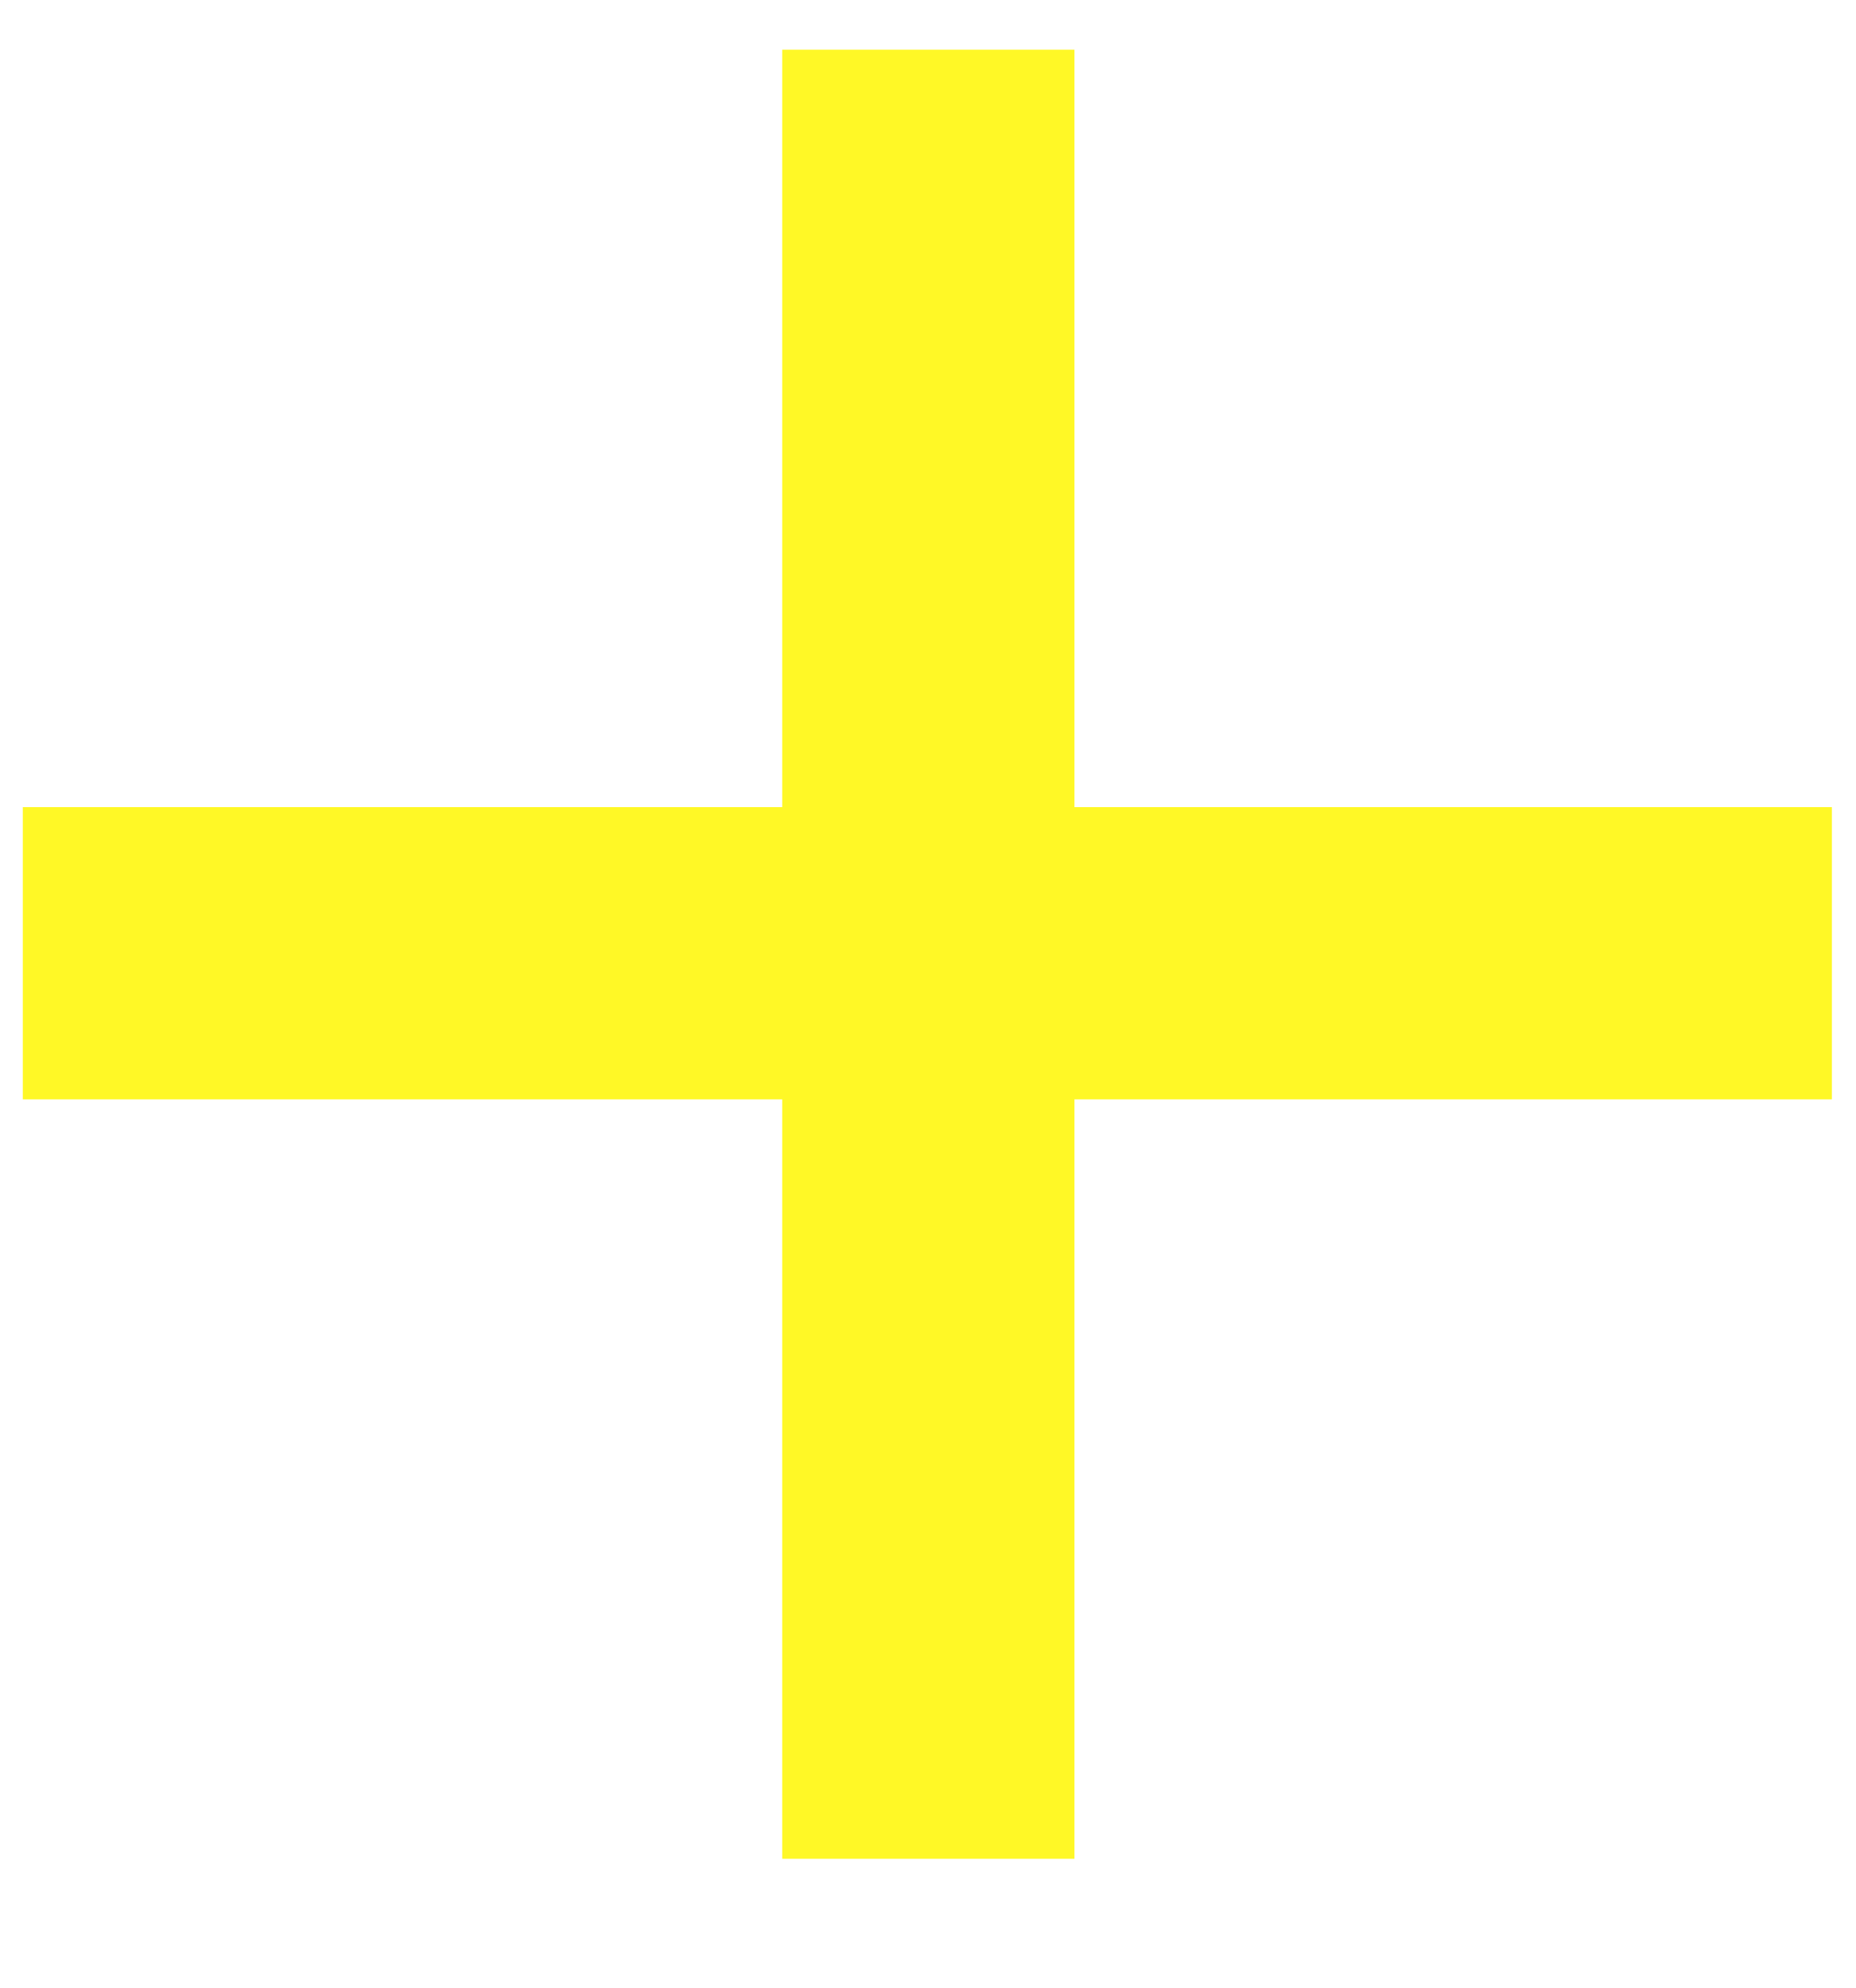
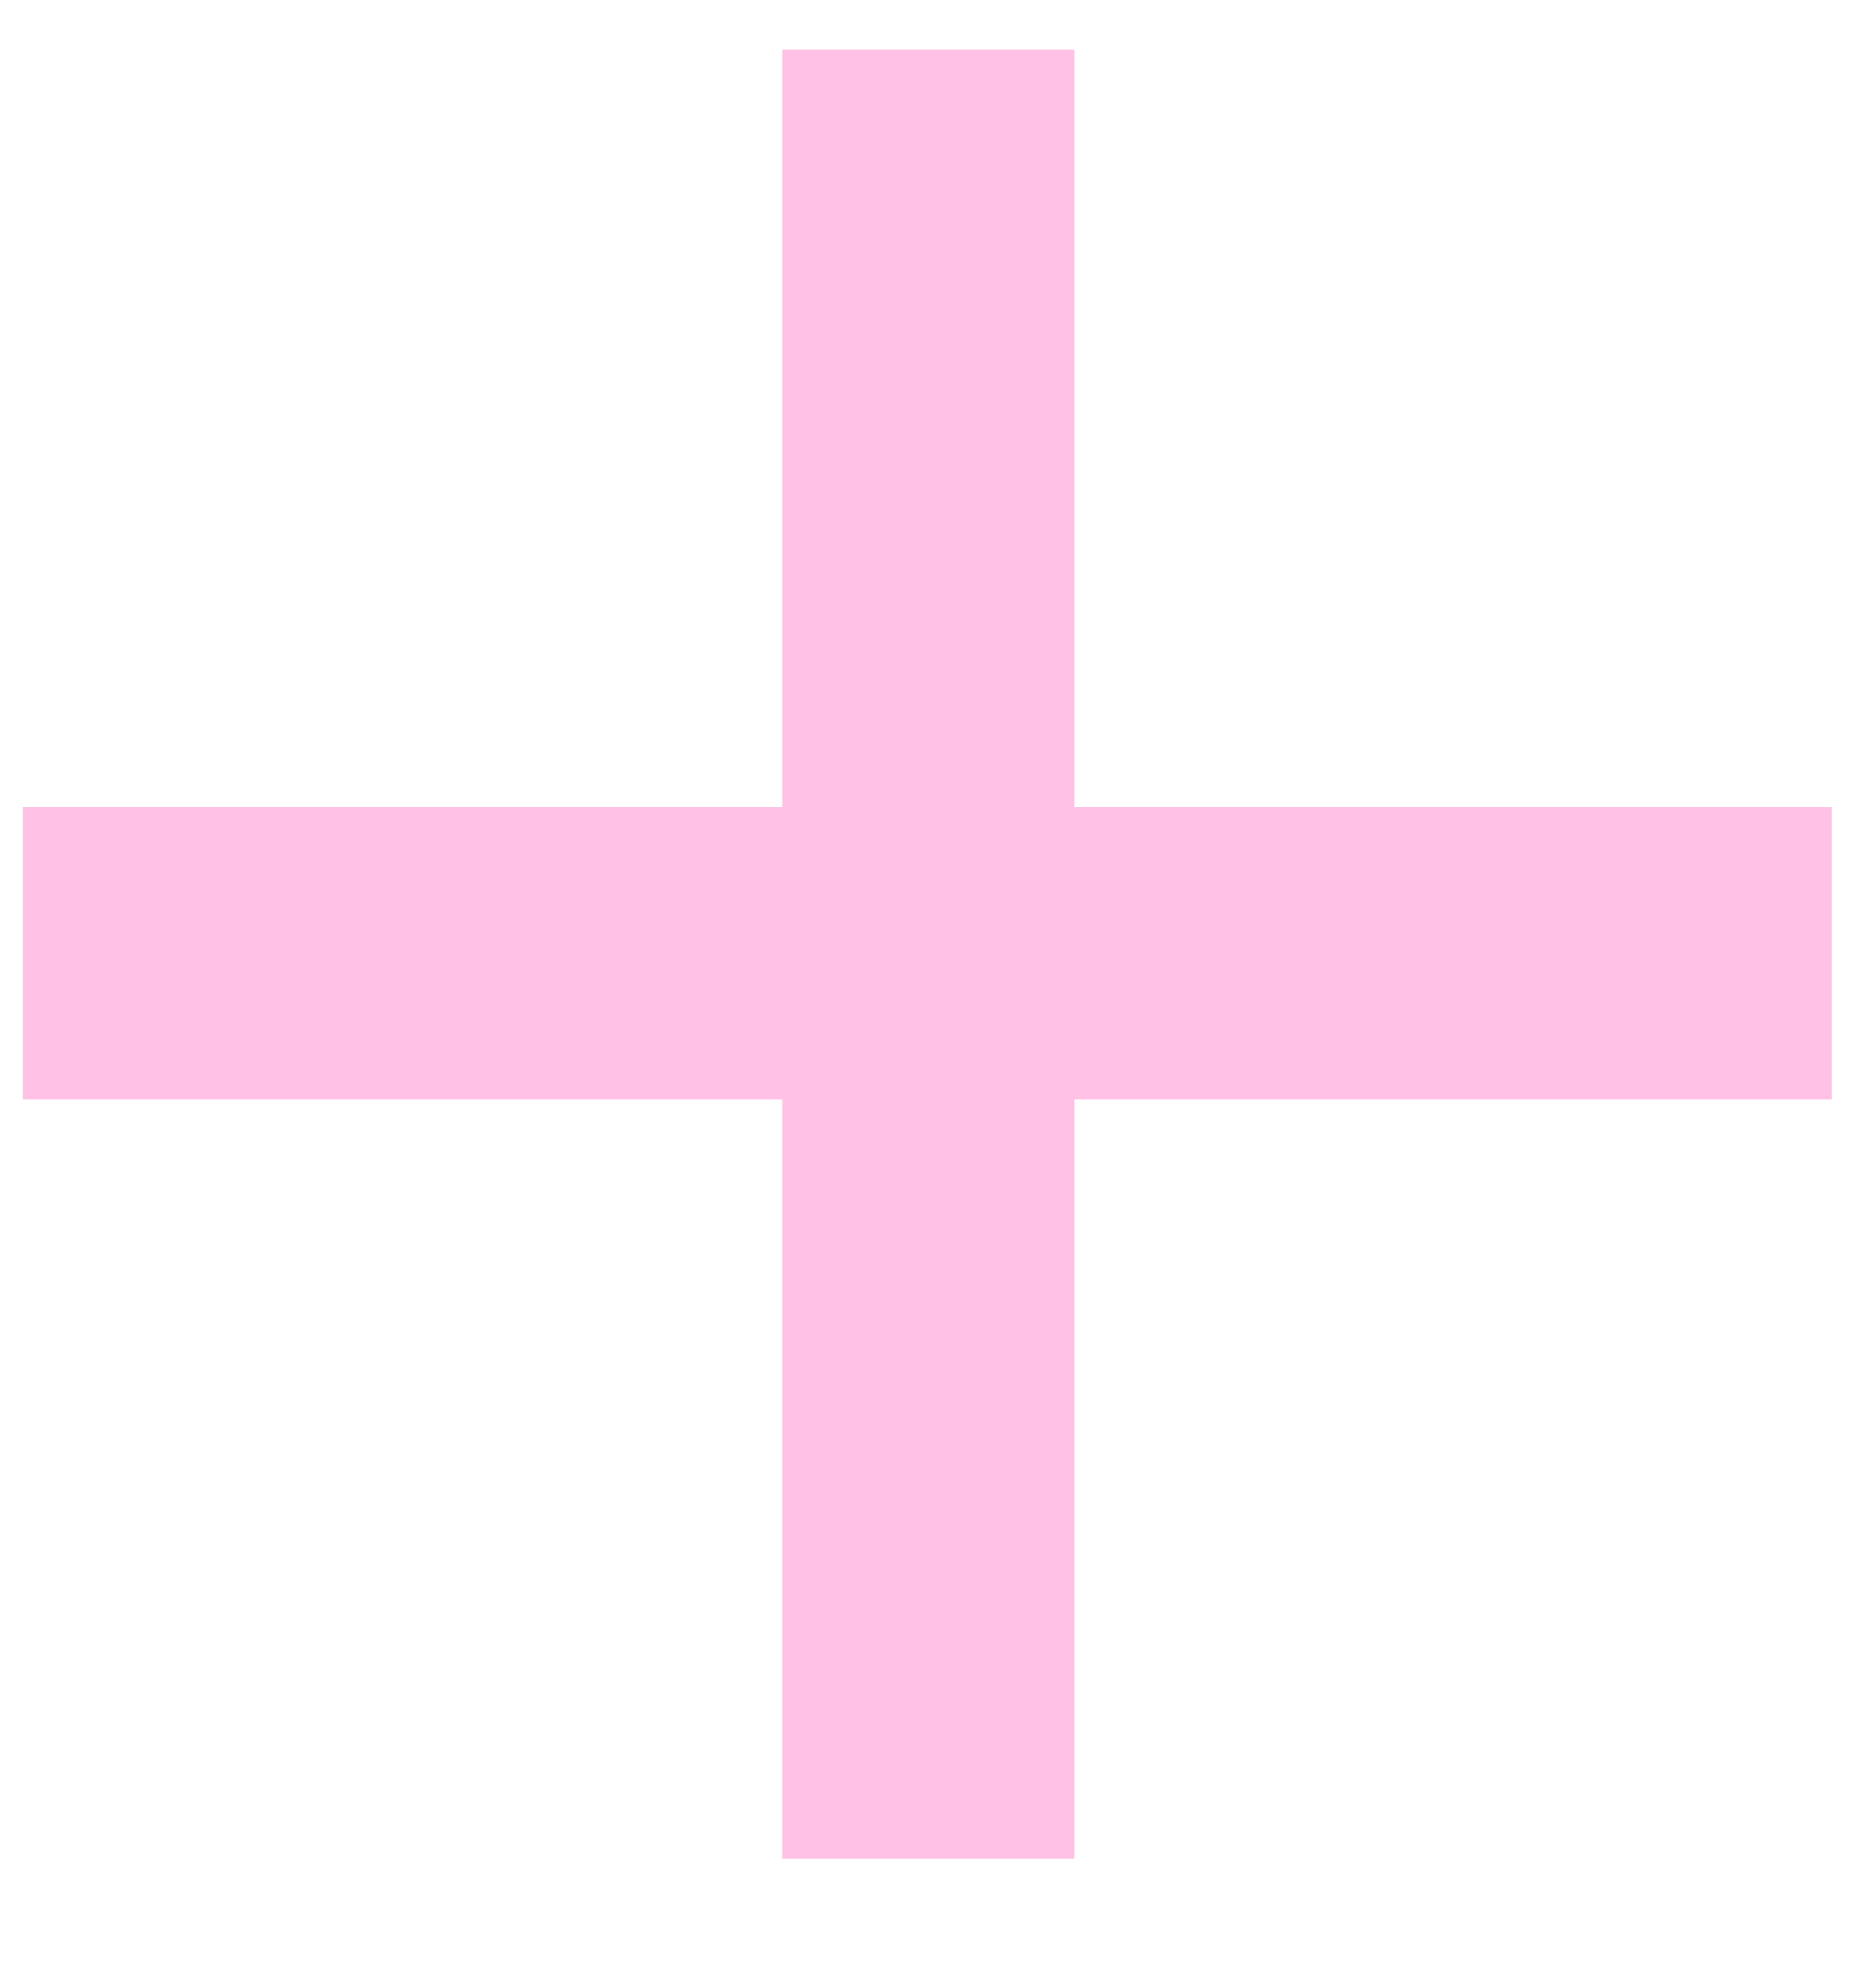
<svg xmlns="http://www.w3.org/2000/svg" width="14" height="15" viewBox="0 0 14 15" fill="none">
-   <path d="M5.902 14.025V8.295H0.172V6.09H5.902V0.375H8.107V6.09H13.822V8.295H8.107V14.025H5.902Z" fill="#FFF826" />
+   <path d="M5.902 14.025V8.295H0.172V6.09H5.902V0.375H8.107V6.09H13.822V8.295H8.107V14.025H5.902Z" fill="#FFC2E6" />
</svg>
